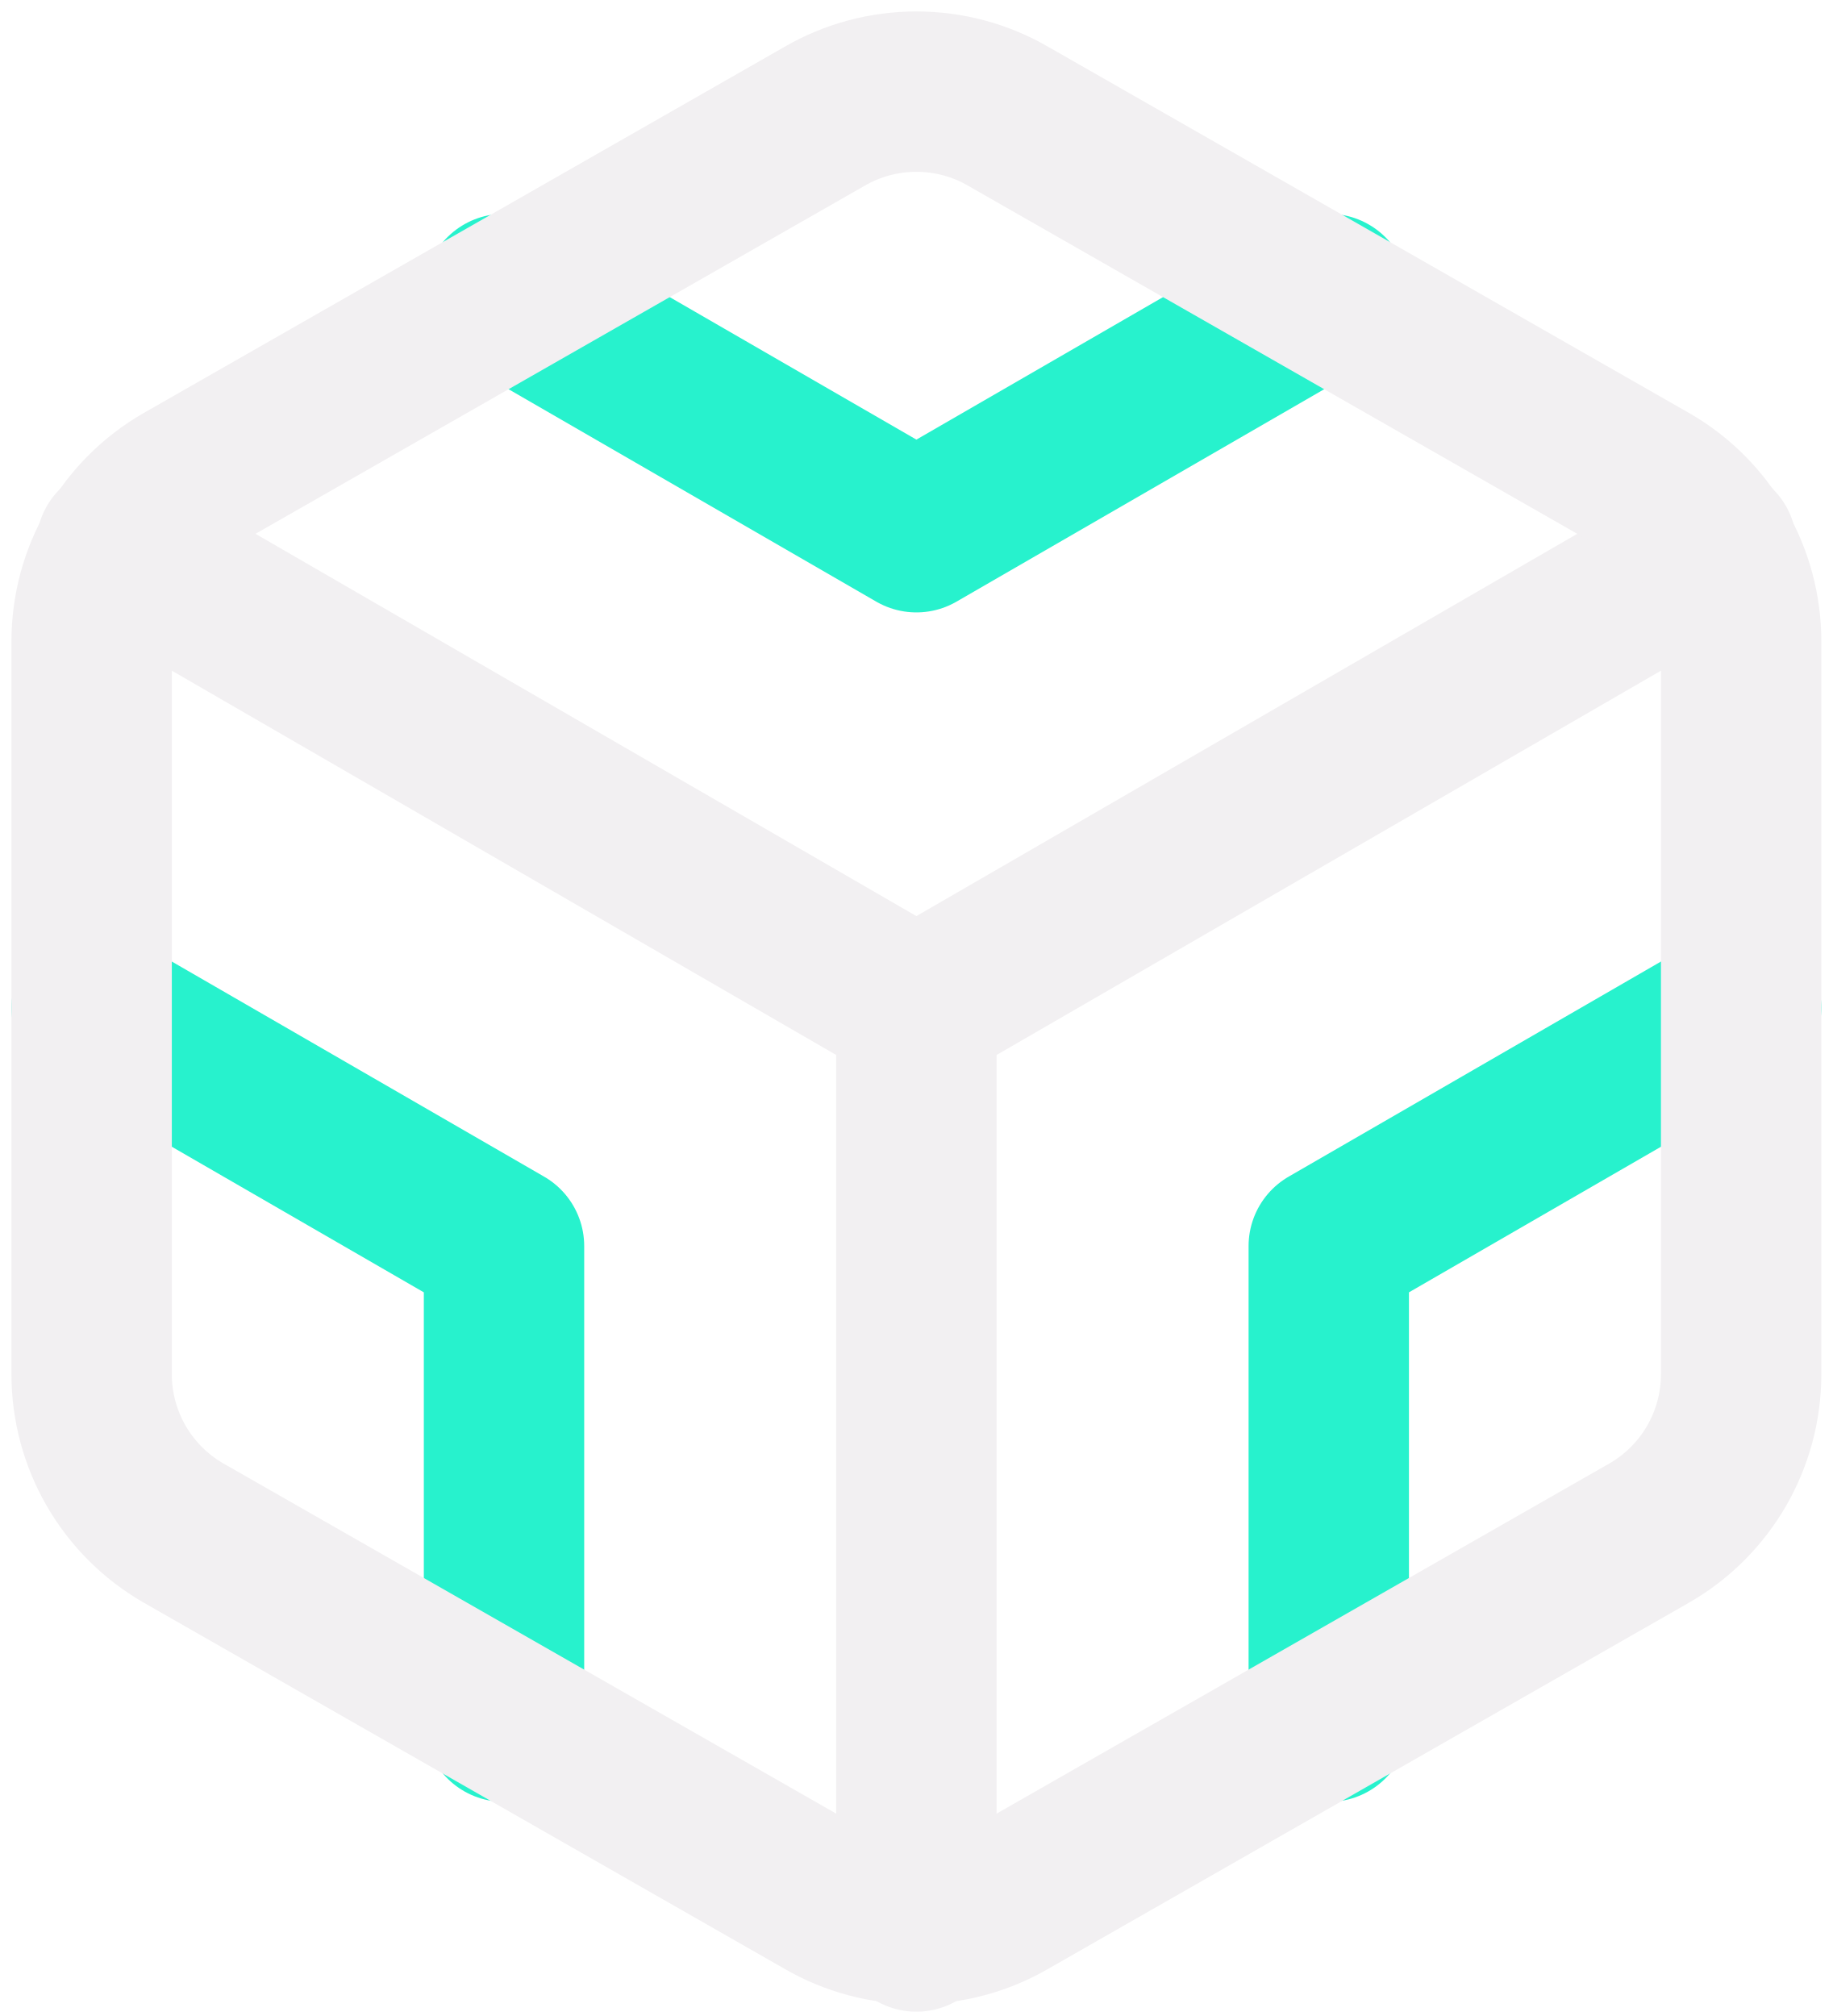
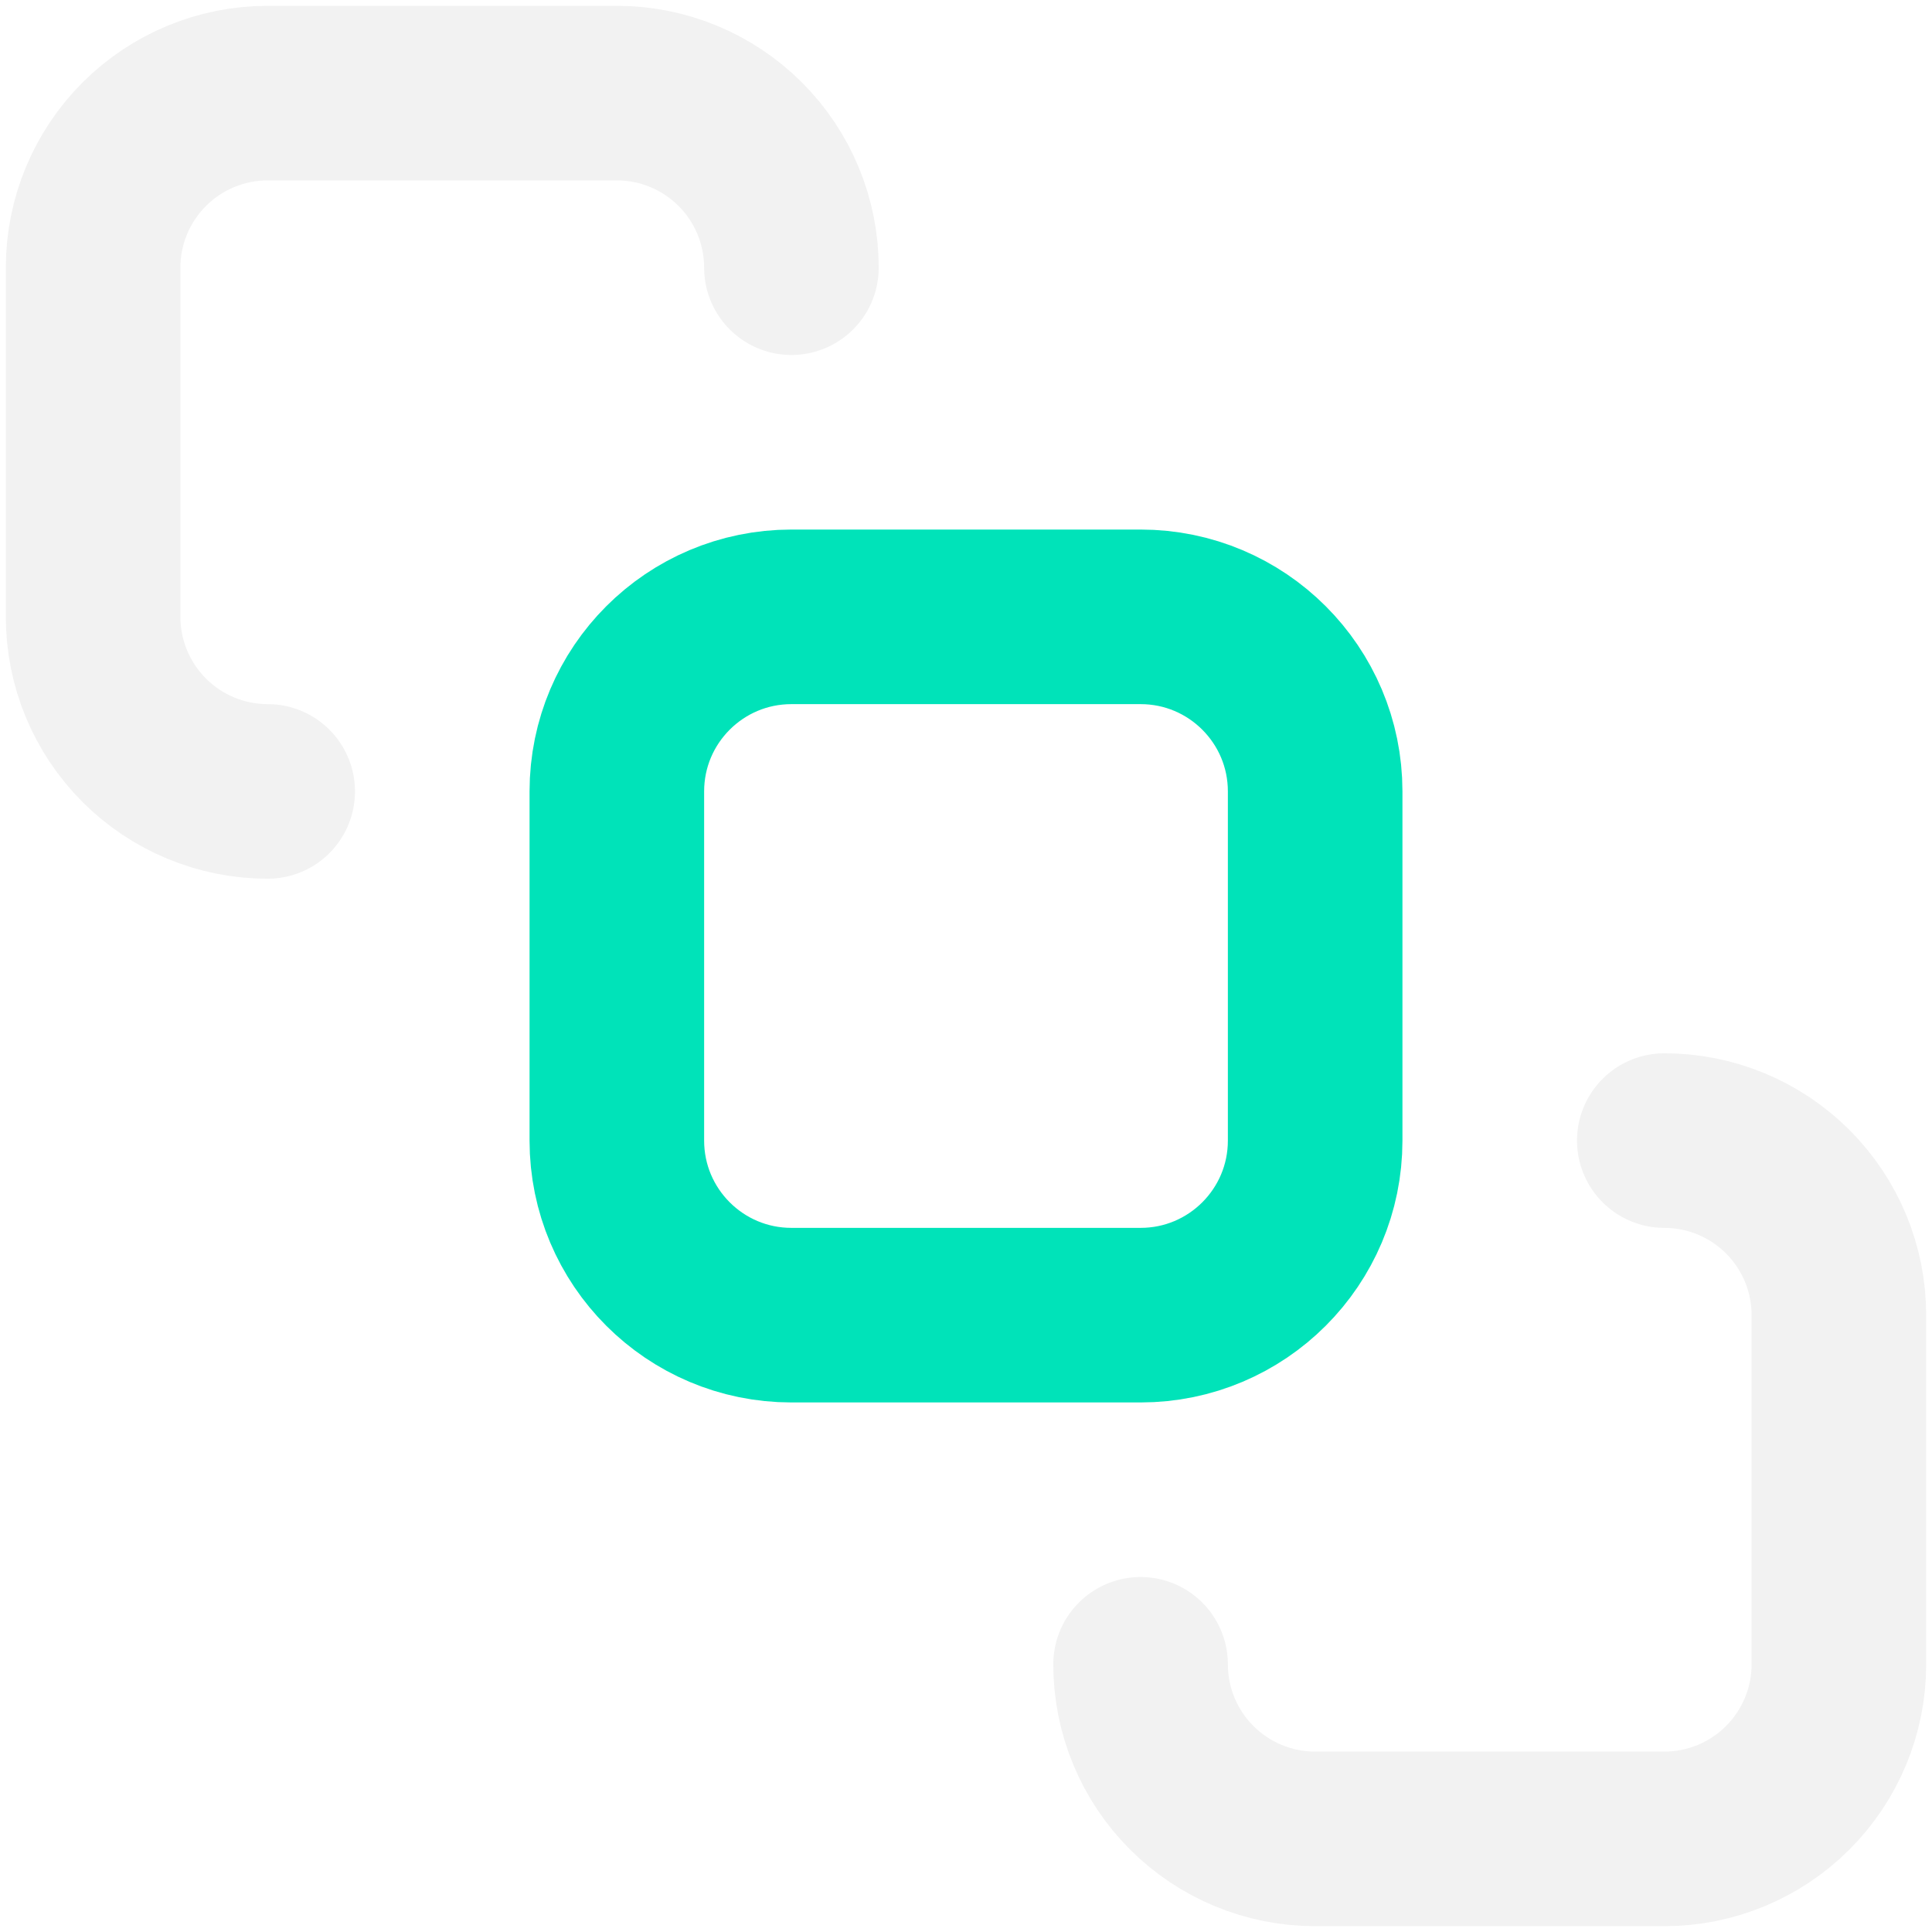
- <svg xmlns="http://www.w3.org/2000/svg" width="20" height="22" viewBox="0 0 20 22" fill="none">
-   <path d="M1.27 5.958L10 11.008L18.73 5.958" stroke="#F2F0F2" stroke-width="1.75" stroke-linecap="round" stroke-linejoin="round" />
-   <path d="M10 21.078V10.998" stroke="#F2F0F2" stroke-width="1.75" stroke-linecap="round" stroke-linejoin="round" />
-   <path d="M5.5 18.788V13.598L1 10.998" stroke="#27F2CD" stroke-width="1.75" stroke-linecap="round" stroke-linejoin="round" />
-   <path d="M19 10.998L14.5 13.598V18.788" stroke="#27F2CD" stroke-width="1.75" stroke-linecap="round" stroke-linejoin="round" />
-   <path d="M5.5 3.208L10 5.808L14.5 3.208" stroke="#27F2CD" stroke-width="1.75" stroke-linecap="round" stroke-linejoin="round" />
-   <path d="M19 14.998V6.998C19 6.647 18.907 6.303 18.732 5.999C18.556 5.695 18.304 5.443 18 5.268L11 1.268C10.696 1.092 10.351 1 10 1C9.649 1 9.304 1.092 9 1.268L2 5.268C1.696 5.443 1.444 5.695 1.268 5.999C1.093 6.303 1 6.647 1 6.998V14.998C1 15.349 1.093 15.693 1.268 15.997C1.444 16.3 1.696 16.553 2 16.728L9 20.728C9.304 20.904 9.649 20.996 10 20.996C10.351 20.996 10.696 20.904 11 20.728L18 16.728C18.304 16.553 18.556 16.3 18.732 15.997C18.907 15.693 19 15.349 19 14.998Z" stroke="#F2F0F2" stroke-width="1.75" stroke-linecap="round" stroke-linejoin="round" />
+ <svg xmlns="http://www.w3.org/2000/svg" width="83" height="83" viewBox="0 0 83 83" fill="none">
+   <path d="M49 26.5H34C29.858 26.5 26.5 29.858 26.5 34V49C26.5 53.142 29.858 56.5 34 56.5H49C53.142 56.5 56.5 53.142 56.5 49V34C56.5 29.858 53.142 26.5 49 26.5Z" stroke="#00E3B9" stroke-width="7.5" stroke-linecap="round" stroke-linejoin="round" />
+   <path d="M11.5 34C9.511 34 7.603 33.21 6.197 31.803C4.79 30.397 4 28.489 4 26.5V11.5C4 9.511 4.79 7.603 6.197 6.197C7.603 4.79 9.511 4 11.5 4H26.5C28.489 4 30.397 4.79 31.803 6.197C33.21 7.603 34 9.511 34 11.5" stroke="#F2F2F2" stroke-width="7.5" stroke-linecap="round" stroke-linejoin="round" />
+   <path d="M49 71.5C49 73.489 49.79 75.397 51.197 76.803C52.603 78.21 54.511 79 56.5 79H71.5C73.489 79 75.397 78.21 76.803 76.803C78.21 75.397 79 73.489 79 71.5V56.5C79 54.511 78.21 52.603 76.803 51.197C75.397 49.79 73.489 49 71.5 49" stroke="#F2F2F2" stroke-width="7.5" stroke-linecap="round" stroke-linejoin="round" />
</svg>
